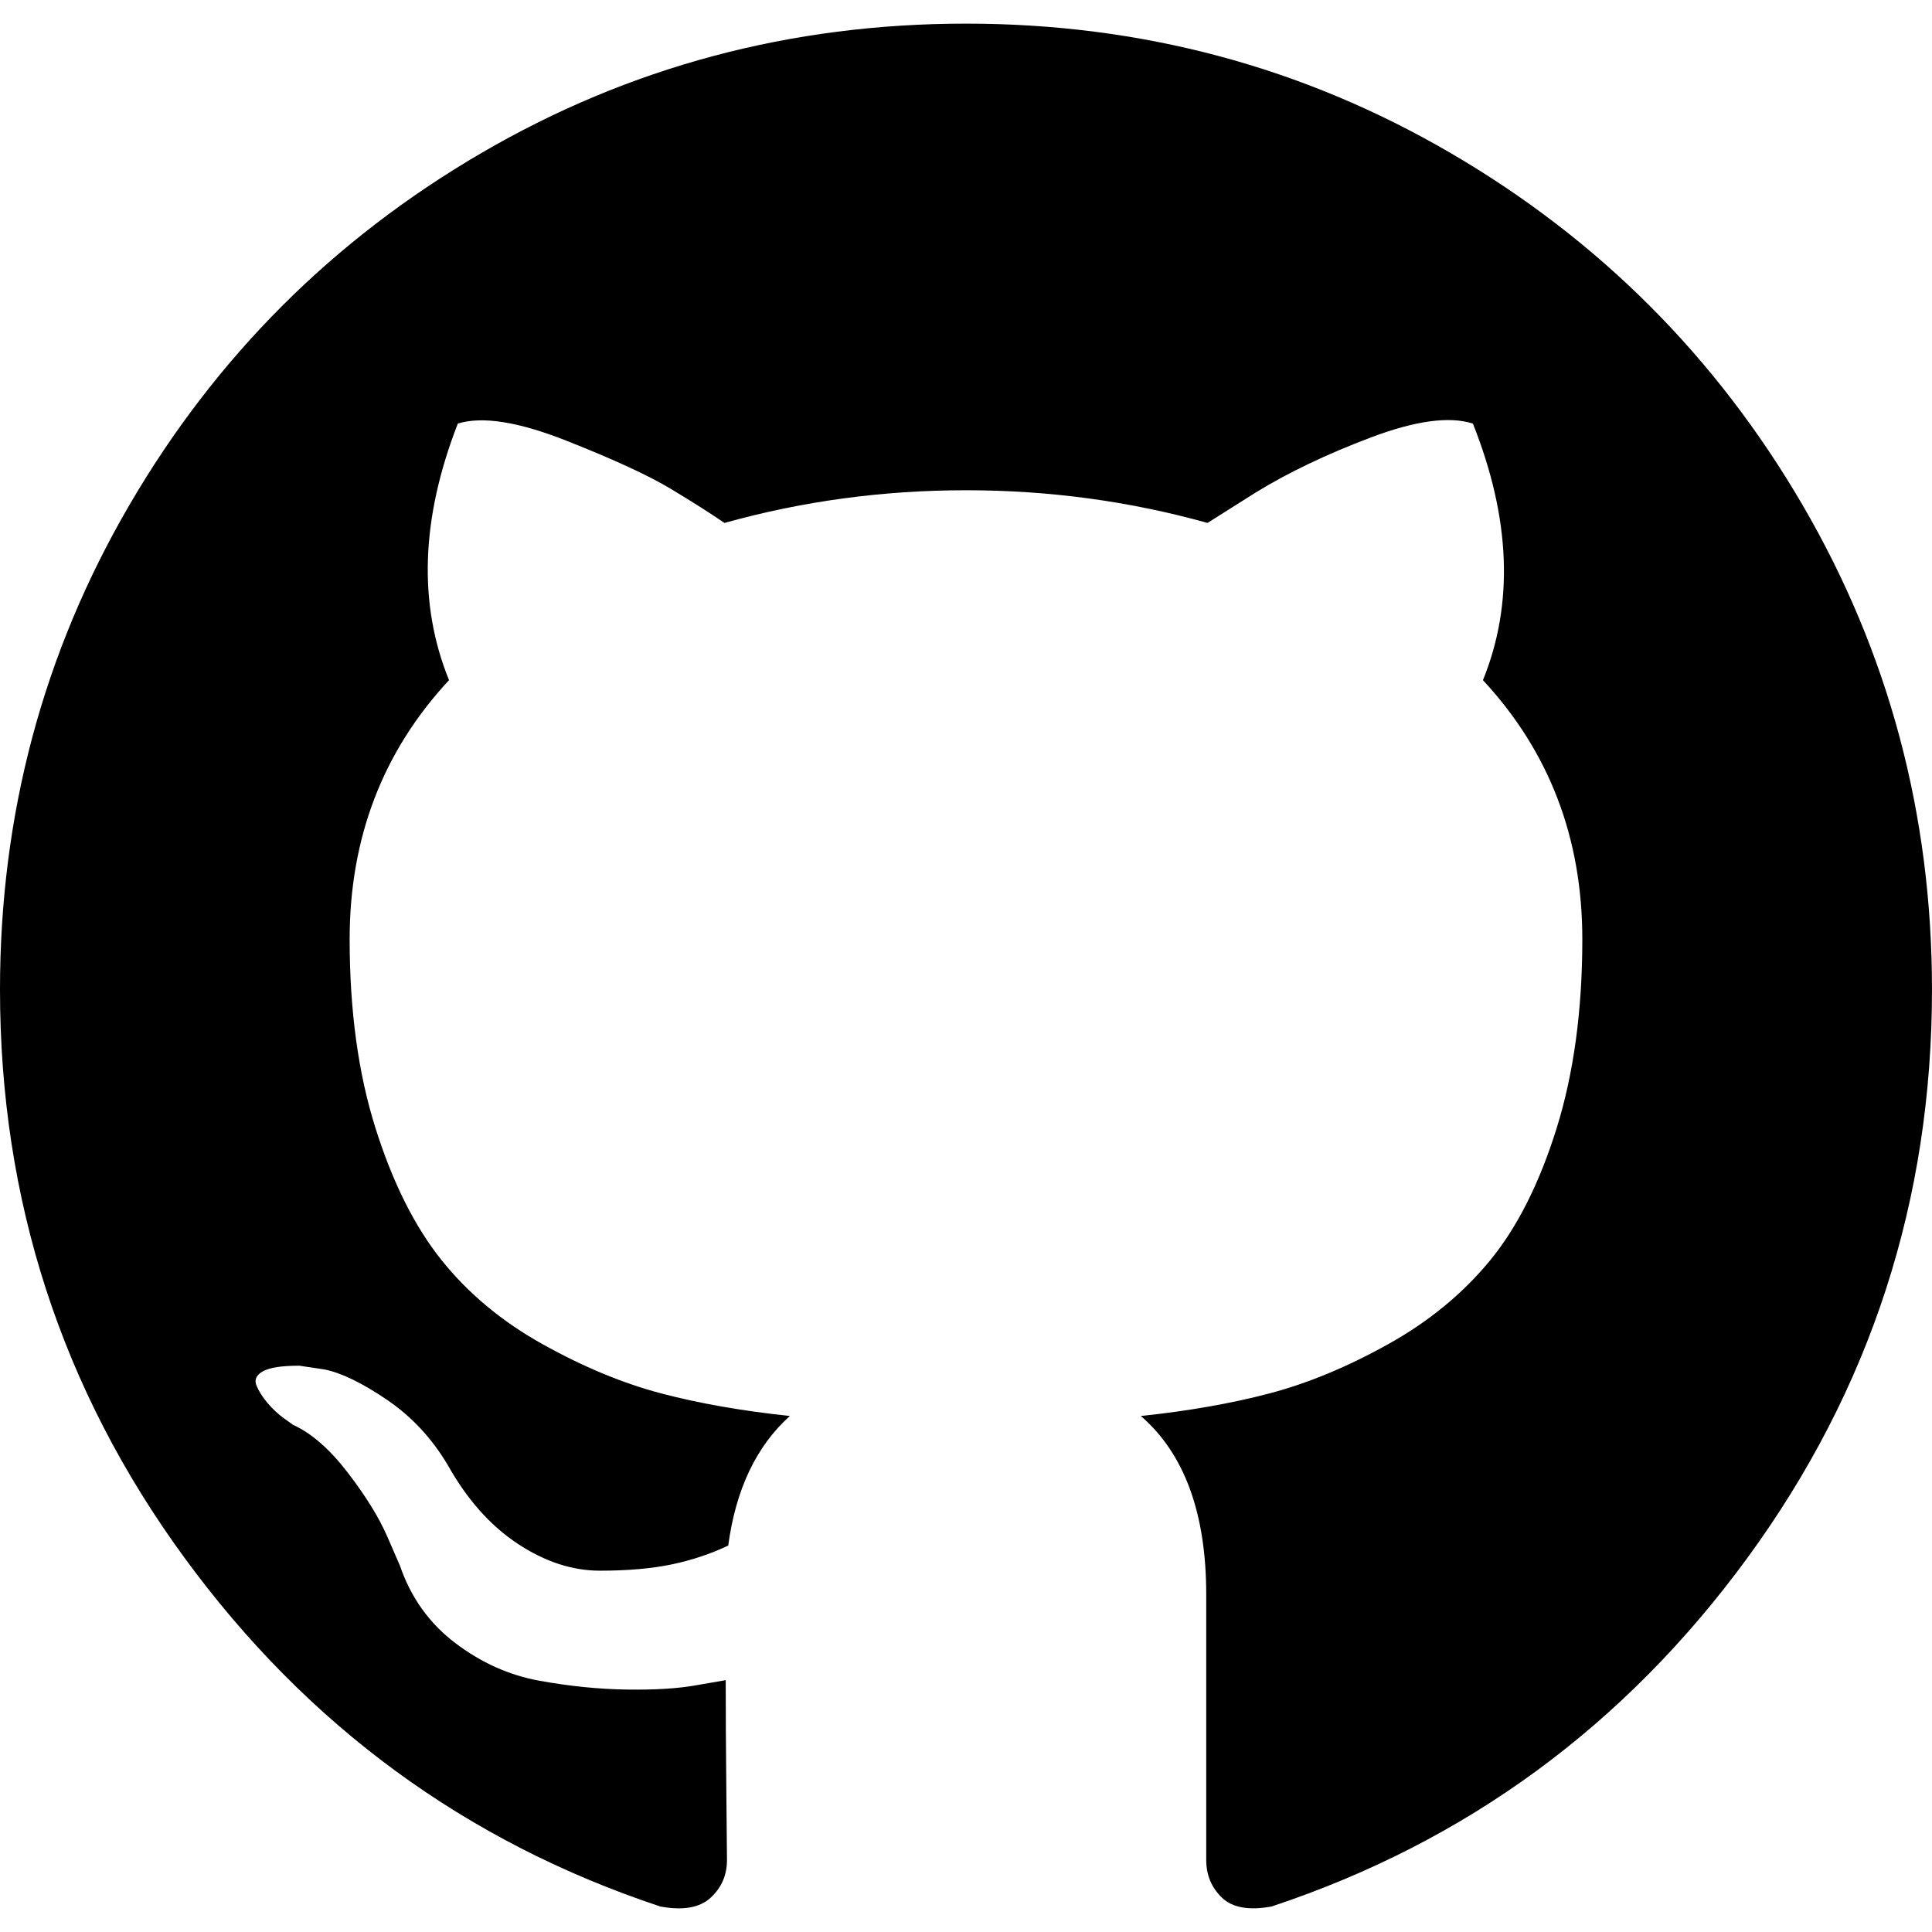
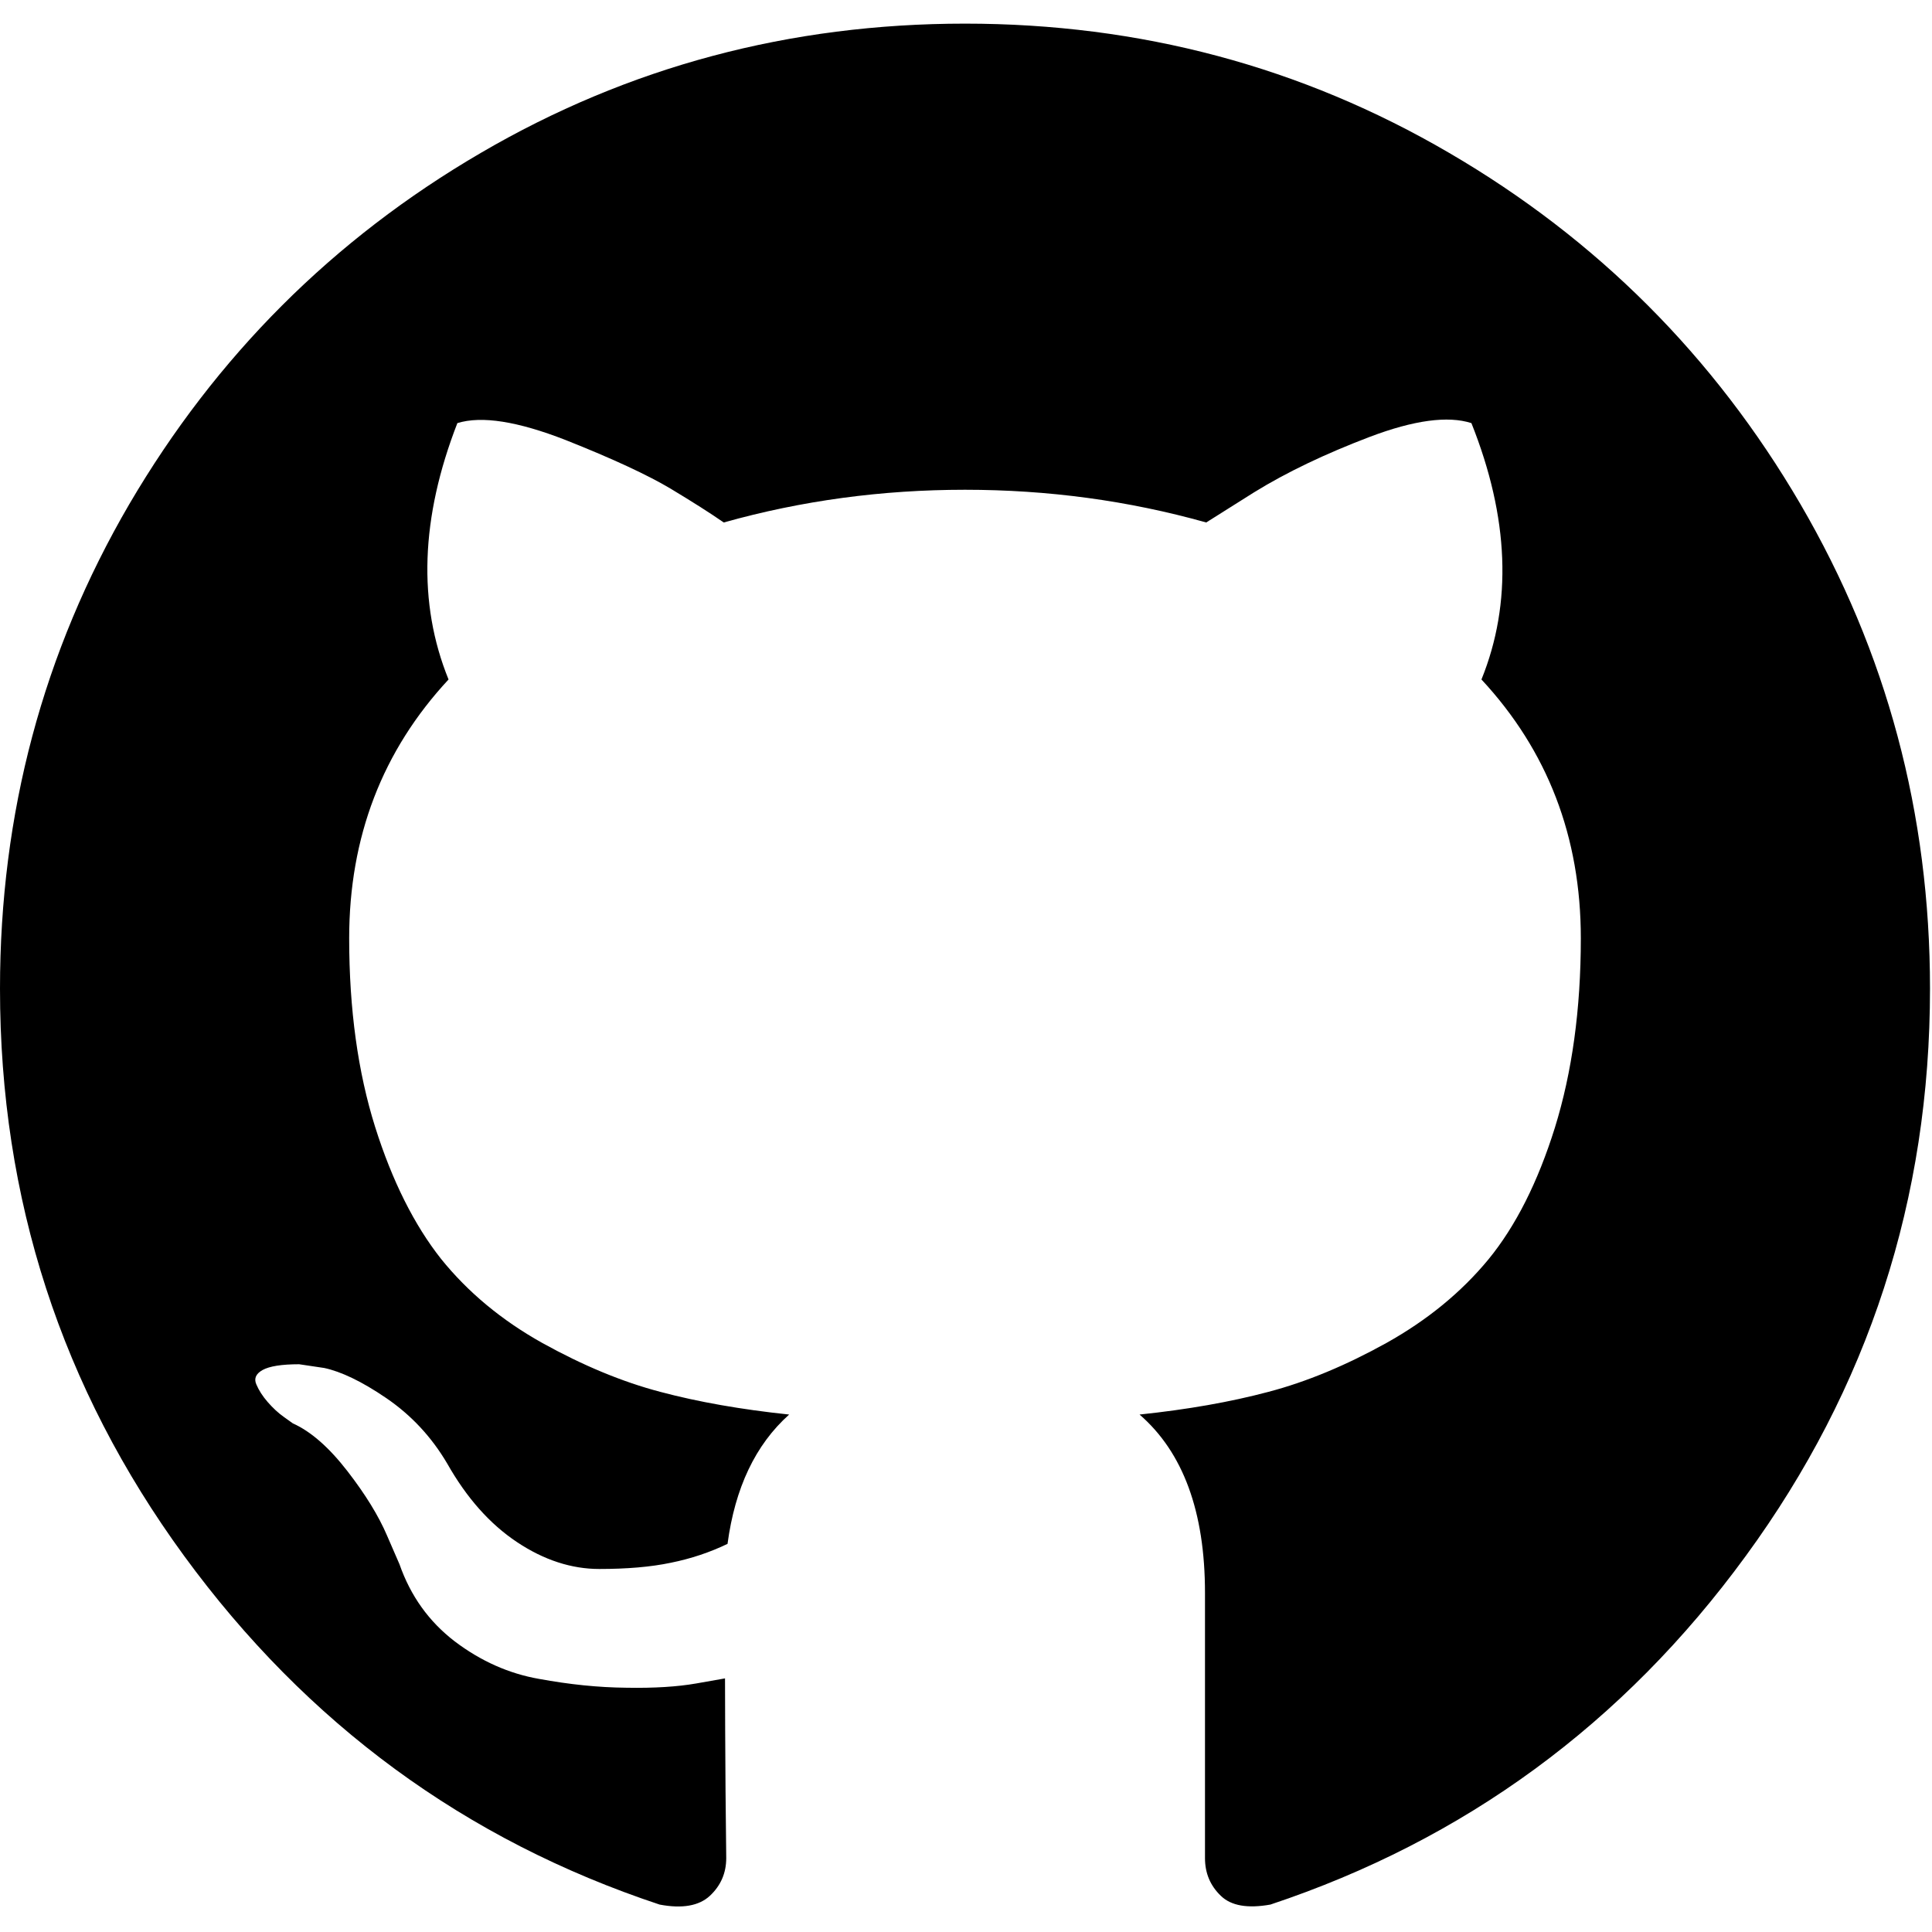
- <svg xmlns="http://www.w3.org/2000/svg" version="1.1" id="Capa_1" x="0px" y="0px" width="438.549px" height="438.549px" viewBox="0 0 438.549 438.549" style="enable-background:new 0 0 438.549 438.549;" xml:space="preserve">
-   <g>
-     <path d="M409.132,114.573c-19.608-33.596-46.205-60.194-79.798-79.8C295.736,15.166,259.057,5.365,219.271,5.365   c-39.781,0-76.472,9.804-110.063,29.408c-33.596,19.605-60.192,46.204-79.8,79.8C9.803,148.168,0,184.854,0,224.63   c0,47.78,13.94,90.745,41.827,128.906c27.884,38.164,63.906,64.572,108.063,79.227c5.14,0.954,8.945,0.283,11.419-1.996   c2.475-2.282,3.711-5.14,3.711-8.562c0-0.571-0.049-5.708-0.144-15.417c-0.098-9.709-0.144-18.179-0.144-25.406l-6.567,1.136   c-4.187,0.767-9.469,1.092-15.846,1c-6.374-0.089-12.991-0.757-19.842-1.999c-6.854-1.231-13.229-4.086-19.13-8.559   c-5.898-4.473-10.085-10.328-12.56-17.556l-2.855-6.57c-1.903-4.374-4.899-9.233-8.992-14.559   c-4.093-5.331-8.232-8.945-12.419-10.848l-1.999-1.431c-1.332-0.951-2.568-2.098-3.711-3.429c-1.142-1.331-1.997-2.663-2.568-3.997   c-0.572-1.335-0.098-2.43,1.427-3.289c1.525-0.859,4.281-1.276,8.28-1.276l5.708,0.853c3.807,0.763,8.516,3.042,14.133,6.851   c5.614,3.806,10.229,8.754,13.846,14.842c4.38,7.806,9.657,13.754,15.846,17.847c6.184,4.093,12.419,6.136,18.699,6.136   c6.28,0,11.704-0.476,16.274-1.423c4.565-0.952,8.848-2.383,12.847-4.285c1.713-12.758,6.377-22.559,13.988-29.41   c-10.848-1.14-20.601-2.857-29.264-5.14c-8.658-2.286-17.605-5.996-26.835-11.14c-9.235-5.137-16.896-11.516-22.985-19.126   c-6.09-7.614-11.088-17.61-14.987-29.979c-3.901-12.374-5.852-26.648-5.852-42.826c0-23.035,7.52-42.637,22.557-58.817   c-7.044-17.318-6.379-36.732,1.997-58.24c5.52-1.715,13.706-0.428,24.554,3.853c10.85,4.283,18.794,7.952,23.84,10.994   c5.046,3.041,9.089,5.618,12.135,7.708c17.705-4.947,35.976-7.421,54.818-7.421s37.117,2.474,54.823,7.421l10.849-6.849   c7.419-4.57,16.18-8.758,26.262-12.565c10.088-3.805,17.802-4.853,23.134-3.138c8.562,21.509,9.325,40.922,2.279,58.24   c15.036,16.18,22.559,35.787,22.559,58.817c0,16.178-1.958,30.497-5.853,42.966c-3.9,12.471-8.941,22.457-15.125,29.979   c-6.191,7.521-13.901,13.85-23.131,18.986c-9.232,5.14-18.182,8.85-26.84,11.136c-8.662,2.286-18.415,4.004-29.263,5.146   c9.894,8.562,14.842,22.077,14.842,40.539v60.237c0,3.422,1.19,6.279,3.572,8.562c2.379,2.279,6.136,2.95,11.276,1.995   c44.163-14.653,80.185-41.062,108.068-79.226c27.88-38.161,41.825-81.126,41.825-128.906   C438.536,184.851,428.728,148.168,409.132,114.573z" />
+ <svg xmlns="http://www.w3.org/2000/svg" width="30pt" height="30pt" viewBox="0 0 30 30" version="1.1">
+   <g id="surface1">
+     <path style=" stroke:none;fill-rule:nonzero;fill:rgb(0%,0%,0%);fill-opacity:1;" d="M 27.957 7.828 C 26.617 5.535 24.801 3.715 22.504 2.375 C 20.211 1.035 17.703 0.367 14.984 0.367 C 12.266 0.367 9.758 1.035 7.465 2.375 C 5.168 3.715 3.352 5.535 2.008 7.828 C 0.668 10.125 0 12.633 0 15.352 C 0 18.617 0.953 21.551 2.859 24.16 C 4.766 26.77 7.227 28.574 10.242 29.574 C 10.594 29.641 10.855 29.594 11.023 29.438 C 11.191 29.281 11.277 29.086 11.277 28.852 C 11.277 28.812 11.273 28.461 11.266 27.797 C 11.262 27.137 11.258 26.555 11.258 26.062 L 10.809 26.141 C 10.523 26.191 10.16 26.215 9.727 26.207 C 9.289 26.203 8.84 26.156 8.371 26.07 C 7.902 25.988 7.465 25.793 7.062 25.488 C 6.66 25.18 6.375 24.781 6.203 24.289 L 6.008 23.84 C 5.879 23.539 5.676 23.207 5.395 22.844 C 5.113 22.48 4.832 22.23 4.547 22.102 L 4.41 22.004 C 4.316 21.938 4.234 21.859 4.156 21.77 C 4.078 21.68 4.02 21.59 3.98 21.496 C 3.941 21.406 3.973 21.332 4.078 21.273 C 4.184 21.215 4.371 21.184 4.645 21.184 L 5.035 21.242 C 5.293 21.297 5.617 21.449 6 21.711 C 6.383 21.973 6.699 22.309 6.945 22.727 C 7.246 23.258 7.605 23.664 8.027 23.945 C 8.449 24.227 8.879 24.363 9.305 24.363 C 9.734 24.363 10.105 24.332 10.418 24.266 C 10.73 24.203 11.023 24.105 11.297 23.973 C 11.414 23.102 11.73 22.434 12.254 21.965 C 11.512 21.887 10.844 21.77 10.254 21.613 C 9.66 21.457 9.051 21.203 8.418 20.852 C 7.789 20.5 7.266 20.066 6.848 19.547 C 6.434 19.023 6.09 18.34 5.824 17.496 C 5.559 16.652 5.422 15.676 5.422 14.57 C 5.422 12.996 5.938 11.656 6.965 10.551 C 6.484 9.367 6.531 8.039 7.102 6.57 C 7.48 6.453 8.039 6.543 8.781 6.832 C 9.52 7.125 10.062 7.379 10.41 7.586 C 10.754 7.793 11.031 7.969 11.238 8.113 C 12.449 7.773 13.695 7.605 14.984 7.605 C 16.273 7.605 17.52 7.773 18.73 8.113 L 19.473 7.645 C 19.98 7.332 20.578 7.047 21.266 6.785 C 21.957 6.523 22.484 6.453 22.848 6.57 C 23.434 8.039 23.484 9.367 23.004 10.551 C 24.031 11.656 24.547 12.996 24.547 14.57 C 24.547 15.676 24.41 16.652 24.145 17.508 C 23.879 18.359 23.535 19.039 23.113 19.555 C 22.688 20.07 22.16 20.5 21.531 20.852 C 20.898 21.203 20.289 21.457 19.695 21.613 C 19.105 21.77 18.438 21.887 17.695 21.965 C 18.371 22.551 18.711 23.473 18.711 24.734 L 18.711 28.852 C 18.711 29.086 18.793 29.281 18.957 29.438 C 19.117 29.594 19.375 29.637 19.727 29.574 C 22.742 28.57 25.207 26.766 27.109 24.16 C 29.016 21.551 29.969 18.613 29.969 15.352 C 29.969 12.633 29.297 10.125 27.957 7.828 Z M 27.957 7.828 " />
  </g>
-   <g>
- </g>
-   <g>
- </g>
-   <g>
- </g>
-   <g>
- </g>
-   <g>
- </g>
-   <g>
- </g>
-   <g>
- </g>
-   <g>
- </g>
-   <g>
- </g>
-   <g>
- </g>
-   <g>
- </g>
-   <g>
- </g>
-   <g>
- </g>
-   <g>
- </g>
-   <g>
- </g>
</svg>
